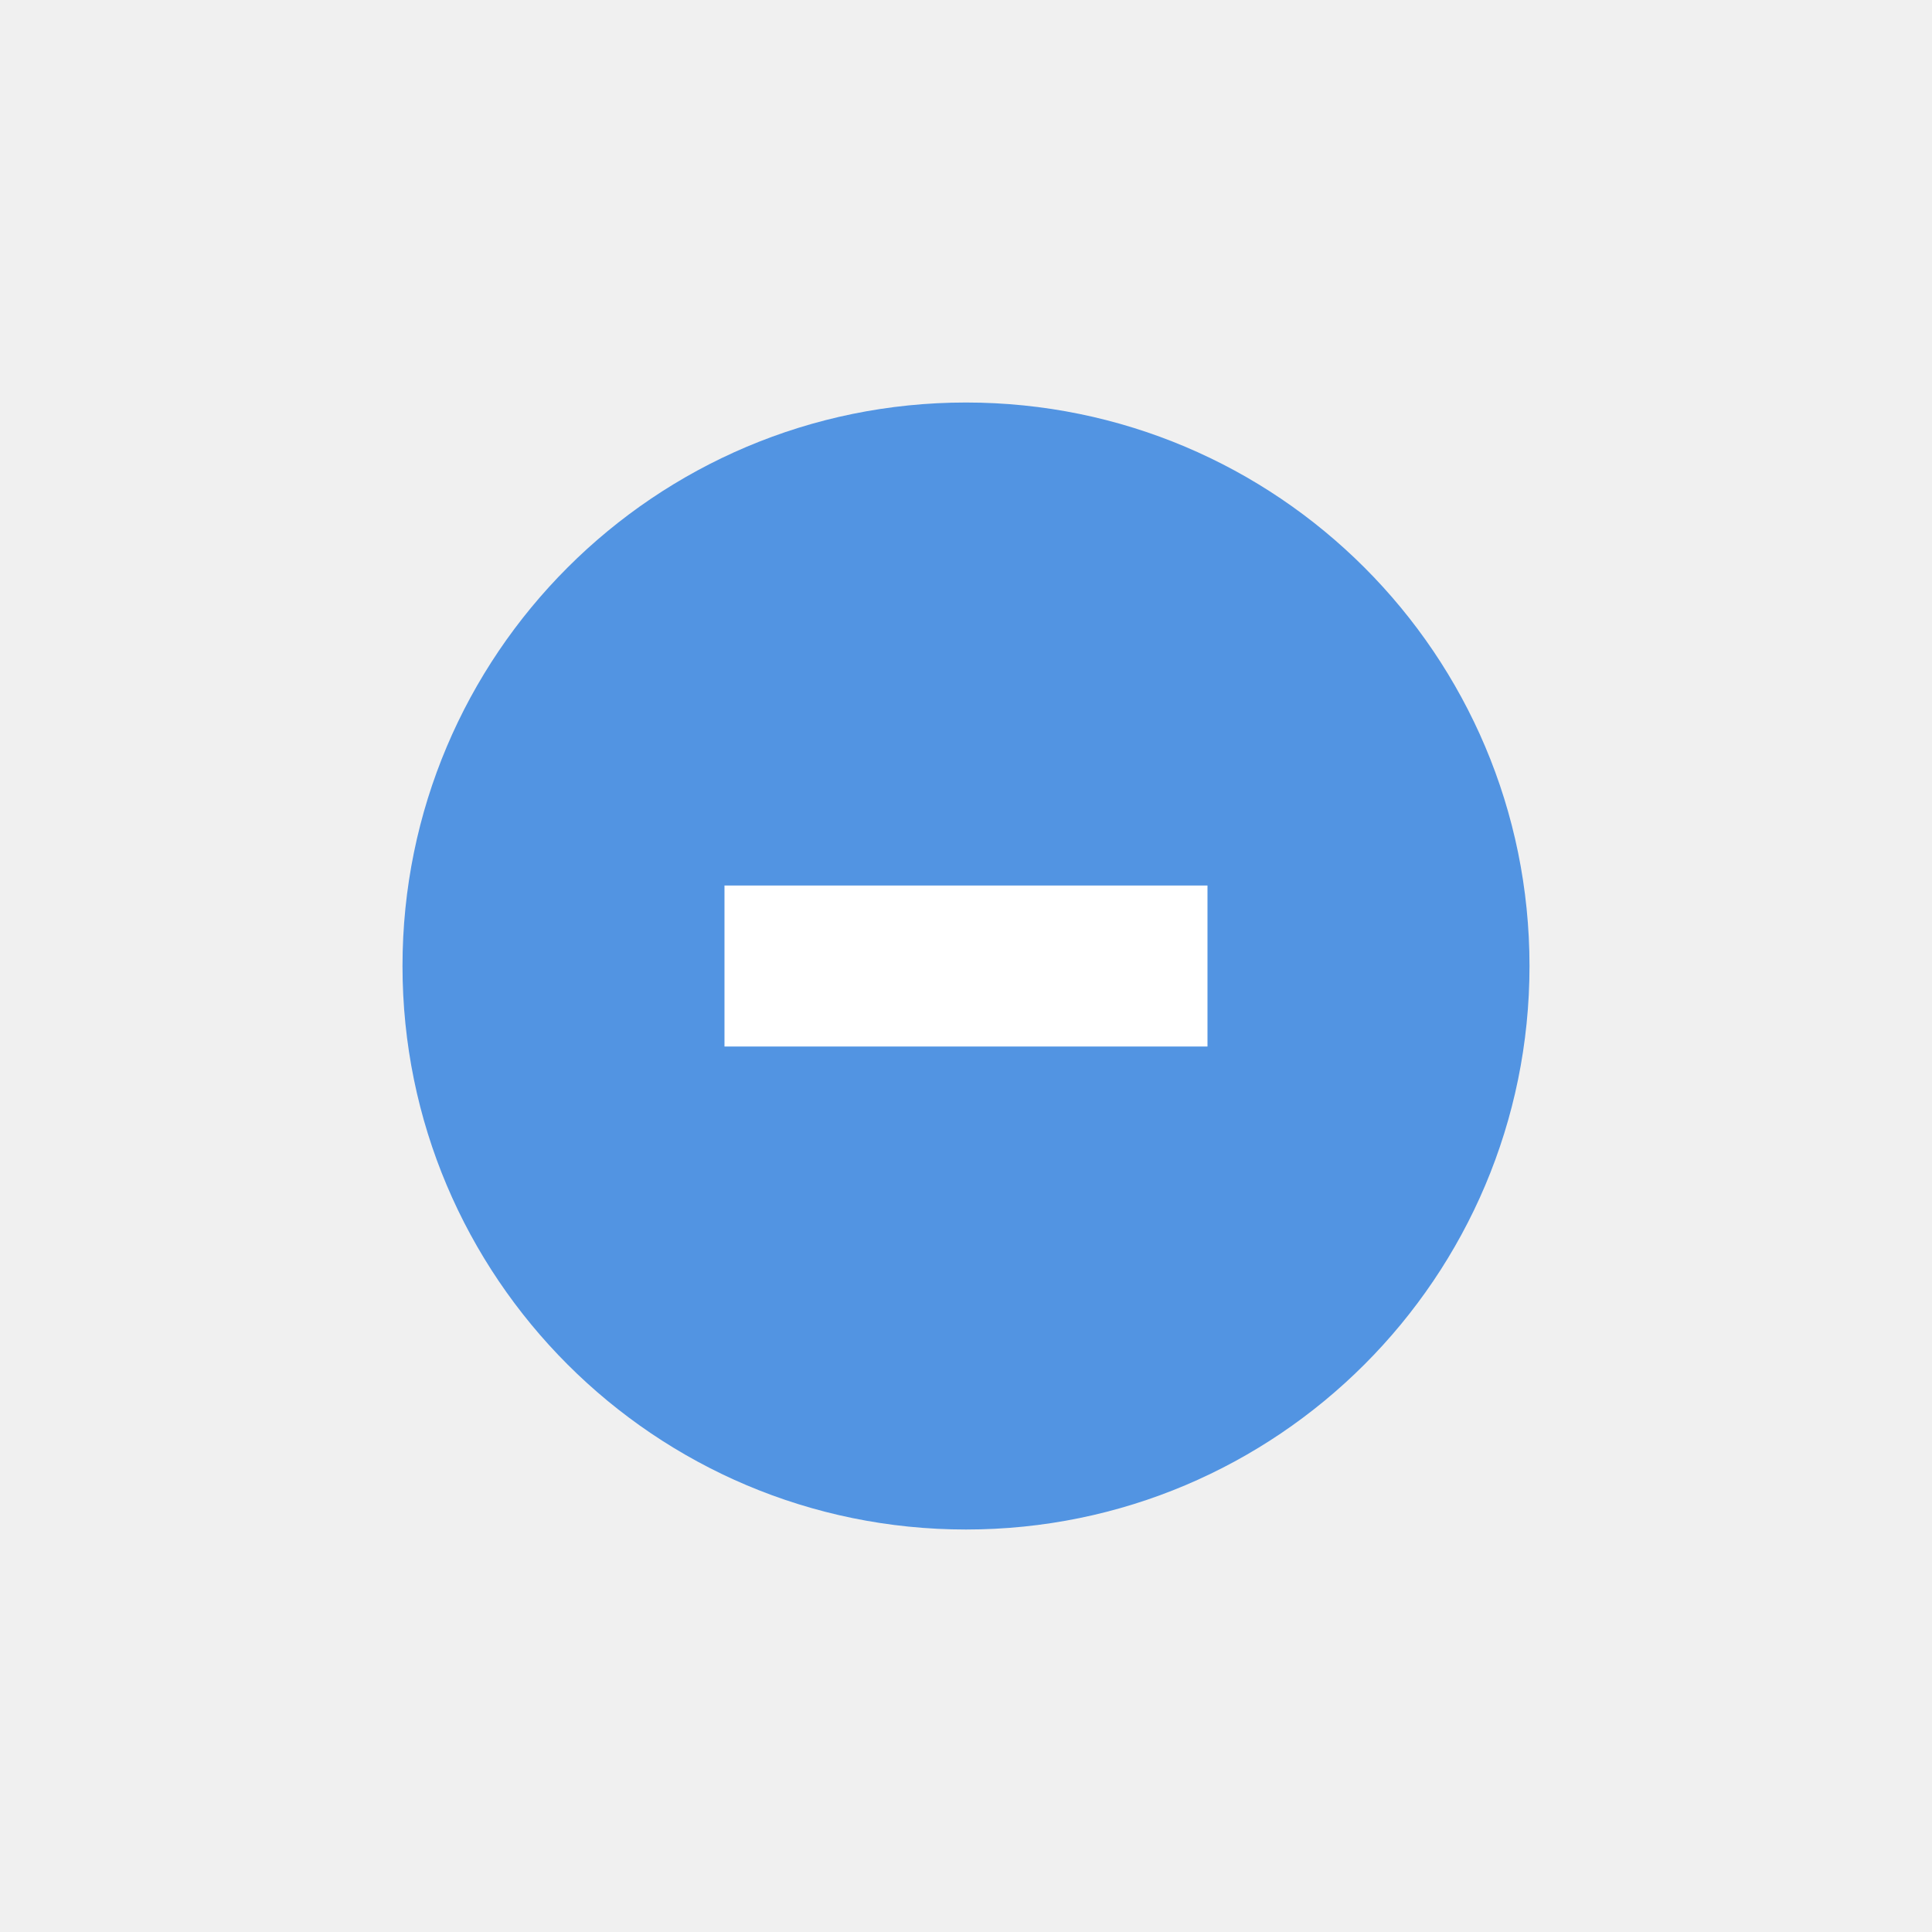
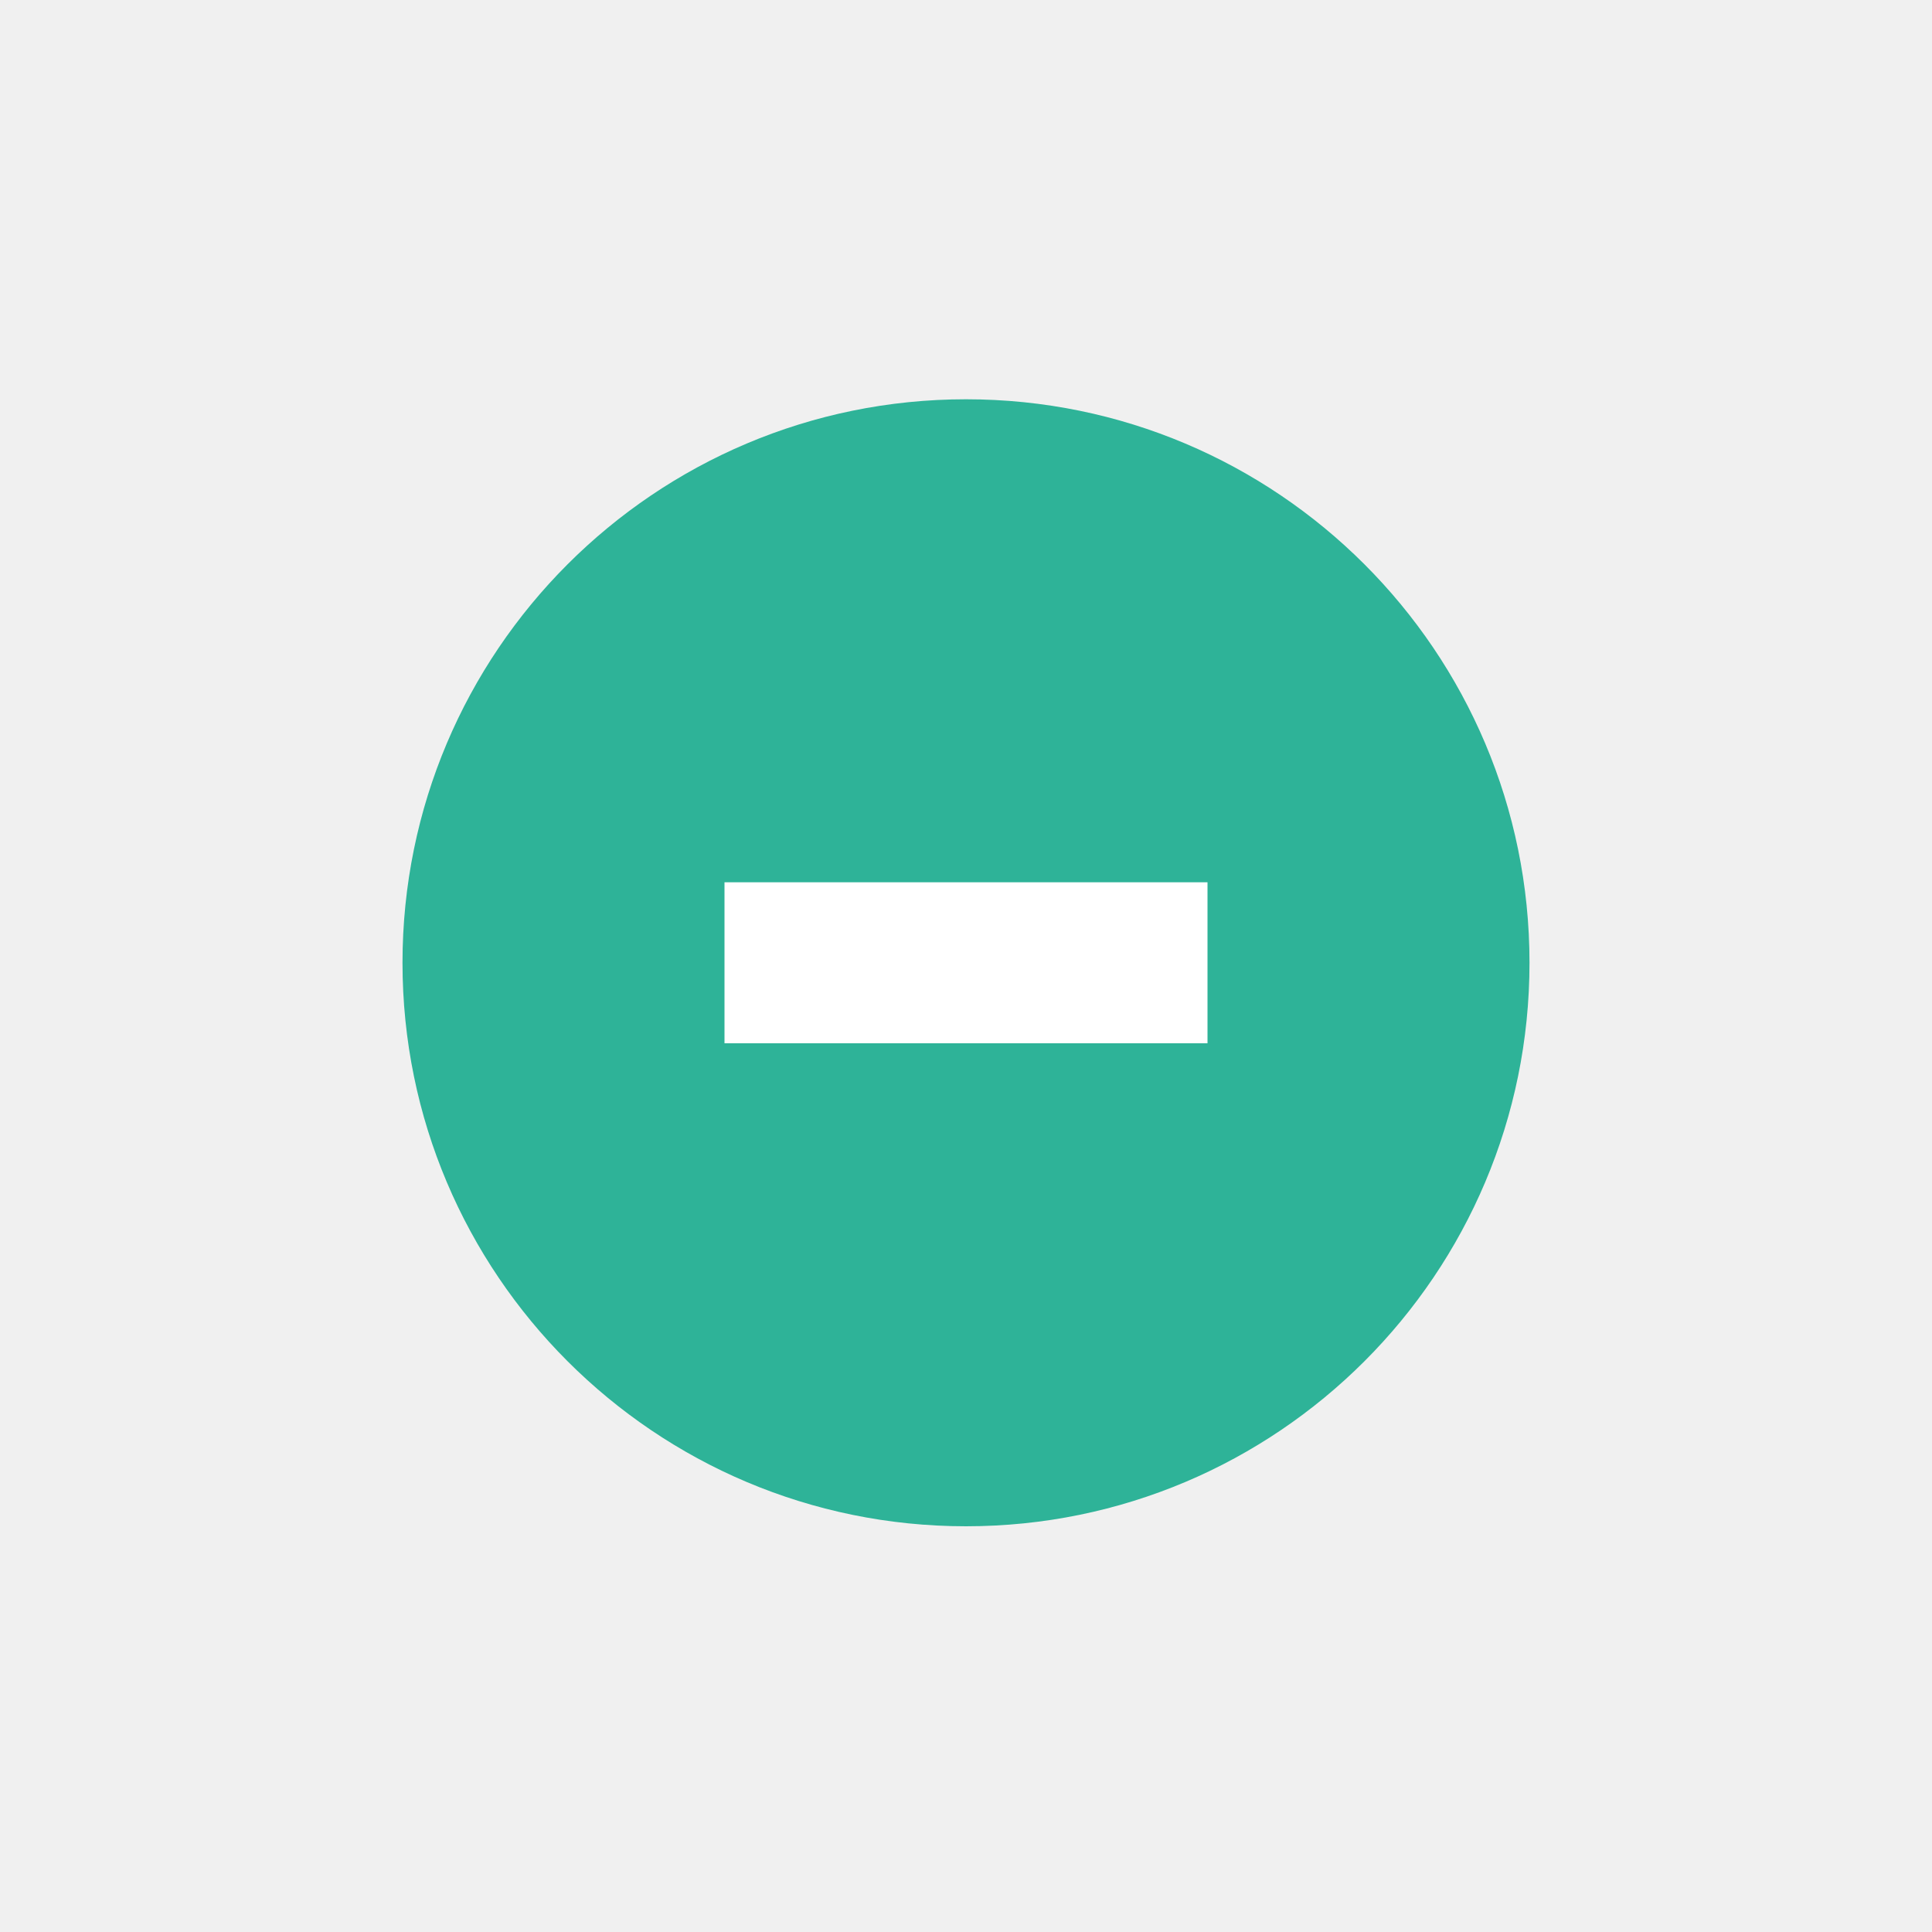
- <svg xmlns="http://www.w3.org/2000/svg" xmlns:ns1="http://www.openswatchbook.org/uri/2009/osb" xmlns:xlink="http://www.w3.org/1999/xlink" width="24" height="24" id="svg4306" version="1.1" style="enable-background:new">
-   <defs id="defs4308">
-     <linearGradient id="selected_bg_color" ns1:paint="solid">
-       <stop style="stop-color:#5294e2;stop-opacity:1;" offset="0" id="stop4170" />
-     </linearGradient>
-     <linearGradient id="linearGradient3770">
-       <stop style="stop-color:#000000;stop-opacity:0.628;" offset="0" id="stop3772" />
-       <stop style="stop-color:#000000;stop-opacity:0.498;" offset="1" id="stop3774" />
-     </linearGradient>
-     <linearGradient id="linearGradient4882">
-       <stop style="stop-color:#ffffff;stop-opacity:1;" offset="0" id="stop4884" />
-       <stop style="stop-color:#ffffff;stop-opacity:0;" offset="1" id="stop4886" />
-     </linearGradient>
-     <linearGradient id="linearGradient3784-6">
-       <stop style="stop-color:#ffffff;stop-opacity:0.216;" offset="0" id="stop3786-4" />
-       <stop style="stop-color:#ffffff;stop-opacity:0;" offset="1" id="stop3788-6" />
-     </linearGradient>
-     <linearGradient id="linearGradient4892">
-       <stop id="stop4894" offset="0" style="stop-color:#2f3a42;stop-opacity:1;" />
-       <stop id="stop4896" offset="1" style="stop-color:#1d242a;stop-opacity:1;" />
-     </linearGradient>
-     <linearGradient id="linearGradient4882-4">
-       <stop id="stop4884-9" offset="0" style="stop-color:#728495;stop-opacity:1;" />
-       <stop id="stop4886-9" offset="1" style="stop-color:#617c95;stop-opacity:0;" />
-     </linearGradient>
-     <linearGradient xlink:href="#selected_bg_color" id="linearGradient4172" x1="1376" y1="248" x2="1376" y2="262" gradientUnits="userSpaceOnUse" />
-   </defs>
-   <g id="layer1" transform="translate(0,-1028.362)">
-     <g style="display:inline" id="titlebutton-min-active-dark" transform="translate(-379,1218)">
-       <g id="g4909-1-2-0" style="display:inline;opacity:1" transform="translate(-882,-432.6378)">
-         <g transform="translate(-161,0)" style="display:inline;opacity:1" id="g4490-3-6-1-4-1-6">
-           <g id="g4092-0-7-2-0-0-94-2" style="display:inline" transform="translate(58,0)">
-             <circle r="7" cy="255" cx="1376" style="fill:url(#linearGradient4172);fill-opacity:1;stroke:none;stroke-width:0;stroke-linecap:butt;stroke-linejoin:miter;stroke-miterlimit:4;stroke-dasharray:none;stroke-dashoffset:0;stroke-opacity:1" id="path4068-7-3-0-3-6-8-3" />
+ <svg xmlns="http://www.w3.org/2000/svg" width="24" height="24" enable-background="new" version="1.1">
+   <g transform="translate(0 -1028.4)">
+     <g id="titlebutton-min-active-dark" transform="translate(-379 1218)">
+       <g transform="translate(-882 -432.64)">
+         <g transform="translate(-161)">
+           <g transform="translate(58)">
+             <circle cx="1376" cy="255" r="7" fill="#2eb398" />
          </g>
        </g>
-         <g style="display:inline;opacity:1;fill:#c0e3ff;fill-opacity:1" id="g4834-9-3-8-5" transform="translate(1265,247)">
-           <g transform="translate(-81.0002,-967)" style="display:inline;fill:#c0e3ff;fill-opacity:1" id="layer9-3-9-1-0-4" />
-           <g transform="translate(-81.0002,-967)" id="layer10-4-0-5-8-5" style="fill:#c0e3ff;fill-opacity:1" />
-           <g transform="translate(-81.0002,-967)" id="layer11-2-5-2-6-8" style="fill:#c0e3ff;fill-opacity:1" />
-           <g transform="translate(-81.0002,-967)" id="layer13-5-7-4-2-5" style="fill:#c0e3ff;fill-opacity:1" />
-           <g transform="translate(-81.0002,-967)" id="layer14-6-2-3-2-9" style="fill:#c0e3ff;fill-opacity:1" />
-           <g transform="translate(-81.0002,-967)" style="display:inline;fill:#c0e3ff;fill-opacity:1" id="layer15-52-0-6-6-6" />
-           <g transform="translate(-81.0002,-967)" style="display:inline;fill:#c0e3ff;fill-opacity:1" id="g71291-3-4-6-0-6" />
-           <g transform="translate(-81.0002,-967)" style="display:inline;fill:#c0e3ff;fill-opacity:1" id="g4953-8-6-8-7-4" />
-           <g transform="translate(-81.0002,-967)" style="display:inline;fill:#c0e3ff;fill-opacity:1" id="layer12-45-3-7-96-7">
-             <path style="color:#000000;font-style:normal;font-variant:normal;font-weight:normal;font-stretch:normal;font-size:medium;line-height:normal;font-family:Sans;-inkscape-font-specification:Sans;text-indent:0;text-align:start;text-decoration:none;text-decoration-line:none;letter-spacing:normal;word-spacing:normal;text-transform:none;direction:ltr;block-progression:tb;writing-mode:lr-tb;baseline-shift:baseline;text-anchor:start;display:inline;overflow:visible;visibility:visible;fill:#ffffff;fill-opacity:1;stroke:none;stroke-width:2;marker:none;enable-background:accumulate" id="rect9057-3-5-1-1" d="m 86,974 0,2 6,0 0,-2 z" />
+         <g transform="translate(1265,247)" fill="#c0e3ff">
+           <g transform="translate(-81 -967)" fill="#c0e3ff">
+             <path d="m86 974v2h6v-2z" color="#000000" enable-background="accumulate" fill="#fff" style="block-progression:tb;text-decoration-line:none;text-indent:0;text-transform:none" />
          </g>
        </g>
      </g>
-       <rect style="display:inline;opacity:1;fill:none;fill-opacity:1;stroke:none;stroke-width:1;stroke-linecap:butt;stroke-linejoin:miter;stroke-miterlimit:4;stroke-dasharray:none;stroke-dashoffset:0;stroke-opacity:0" id="rect17883-79-9-2-2" width="16" height="16" x="383" y="-185.638" />
+       <rect x="383" y="-185.64" width="16" height="16" fill="none" />
    </g>
  </g>
</svg>
